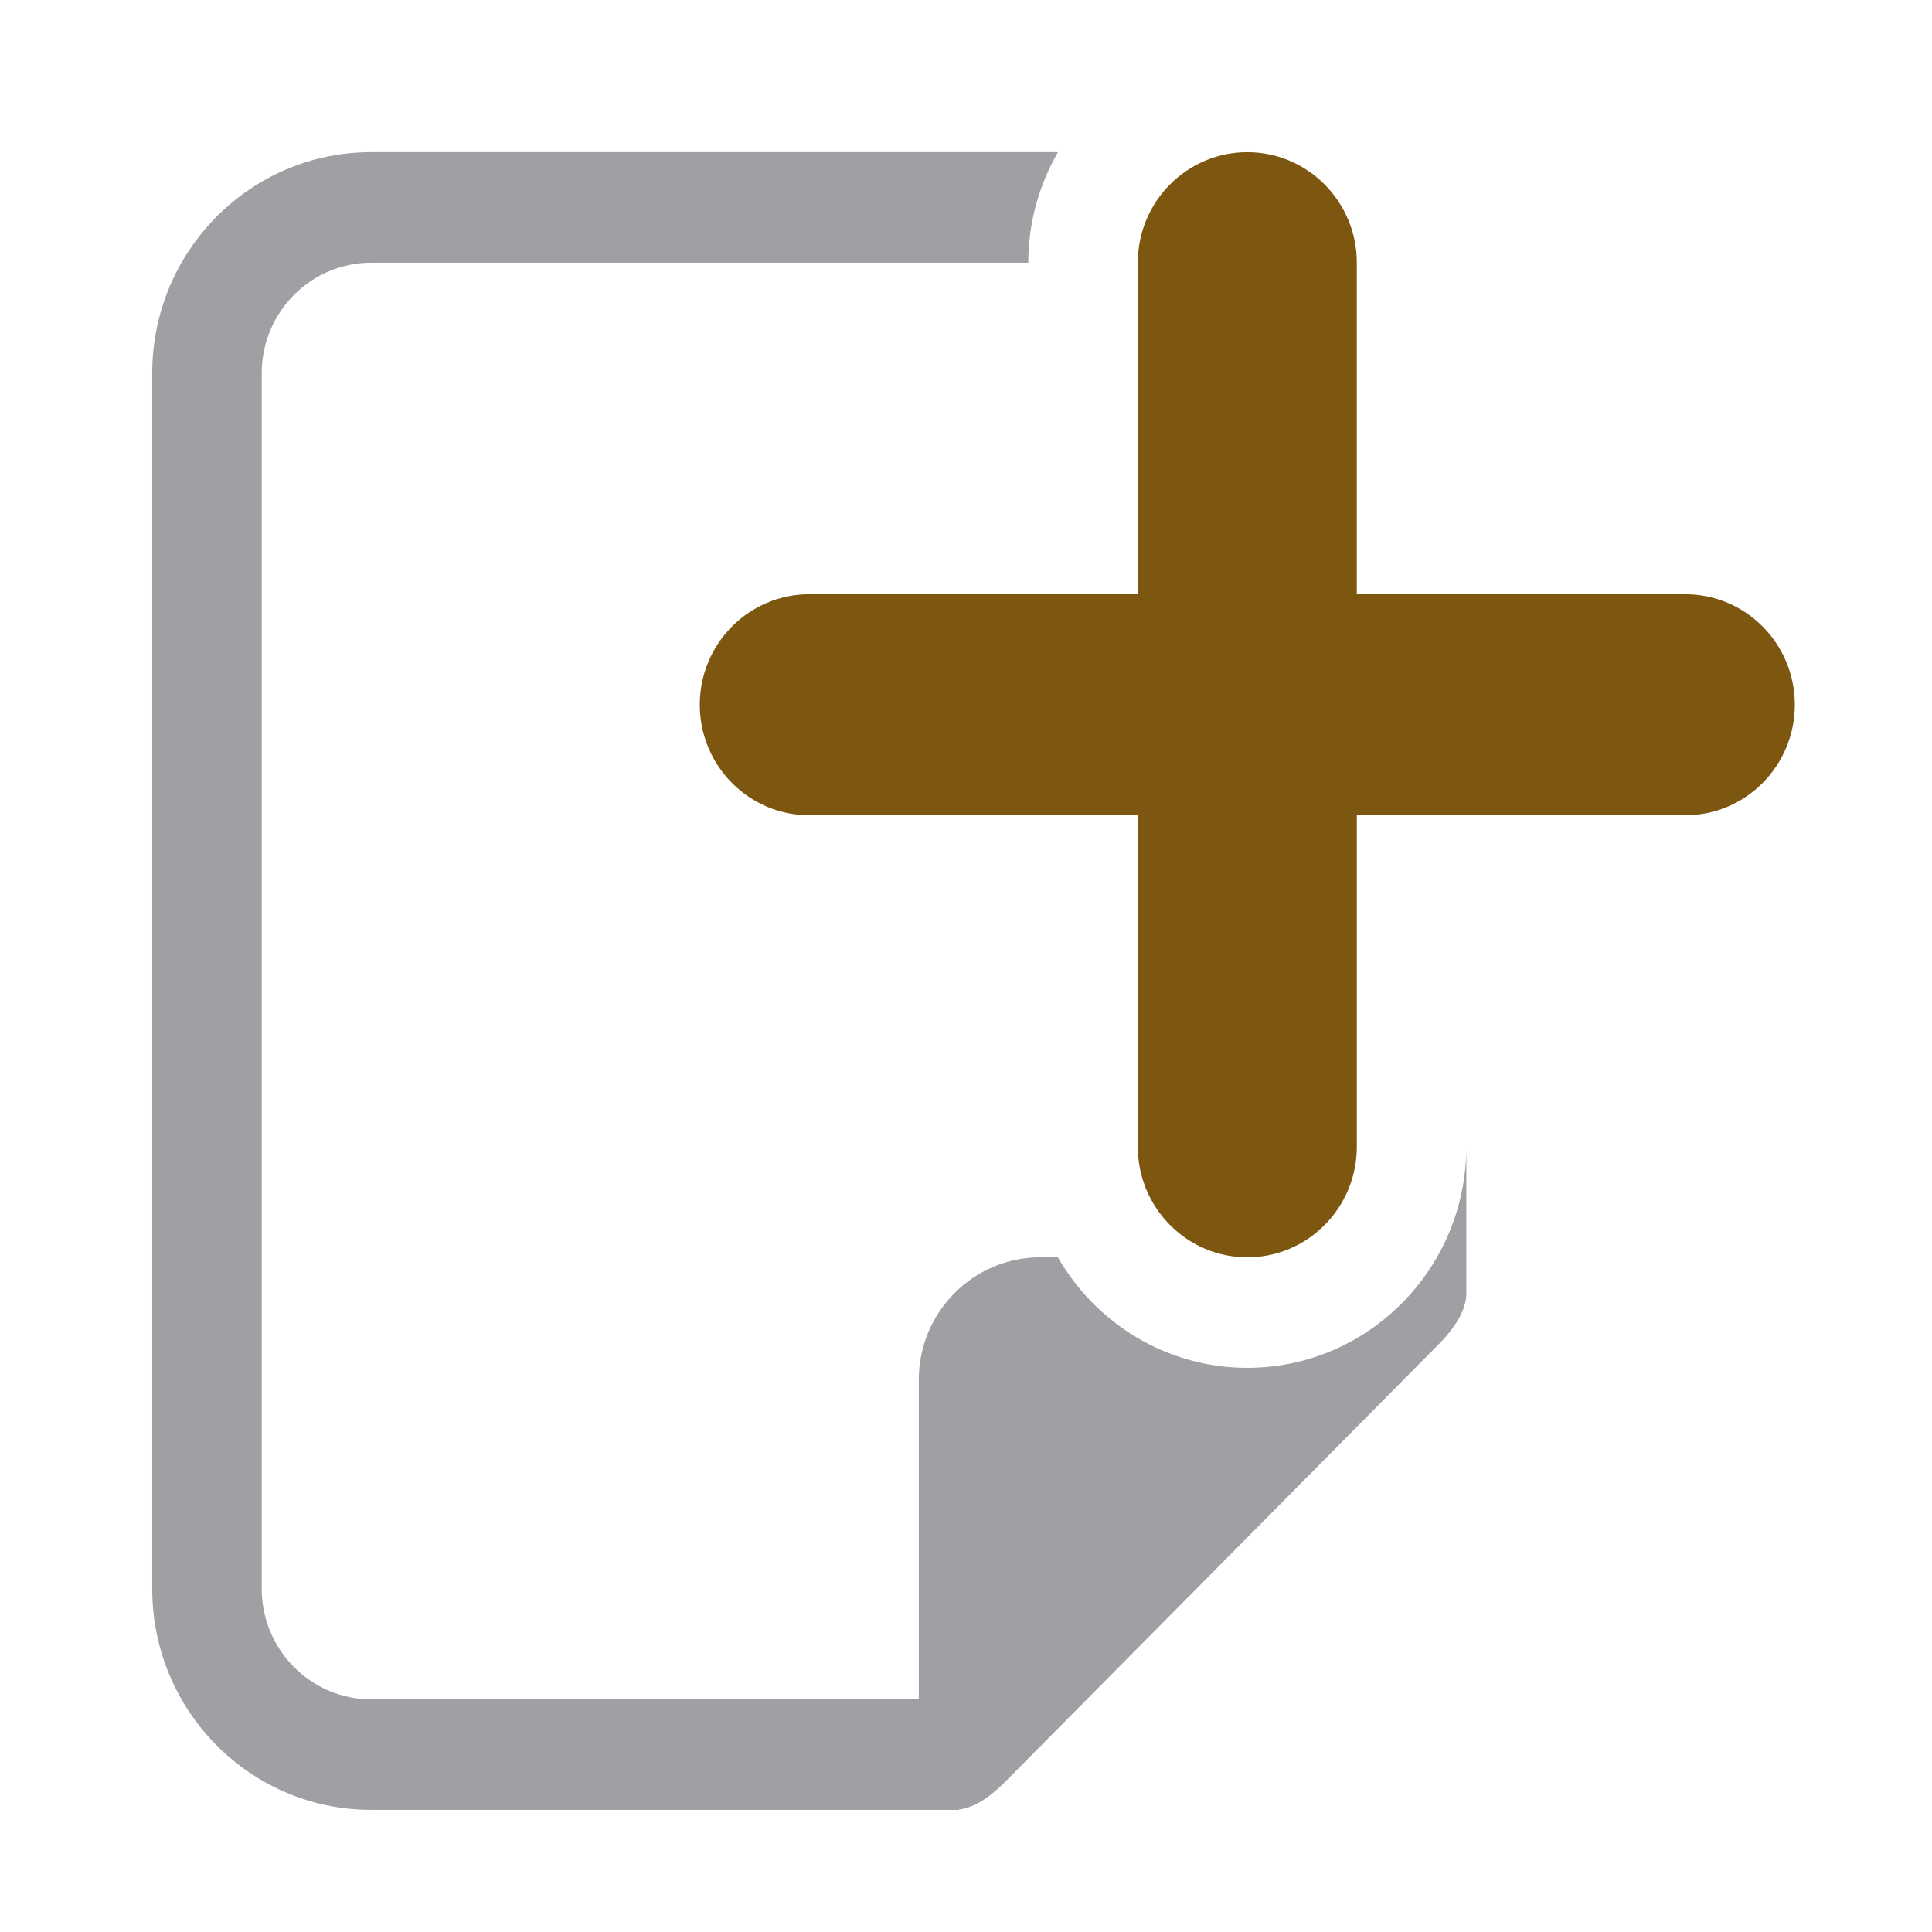
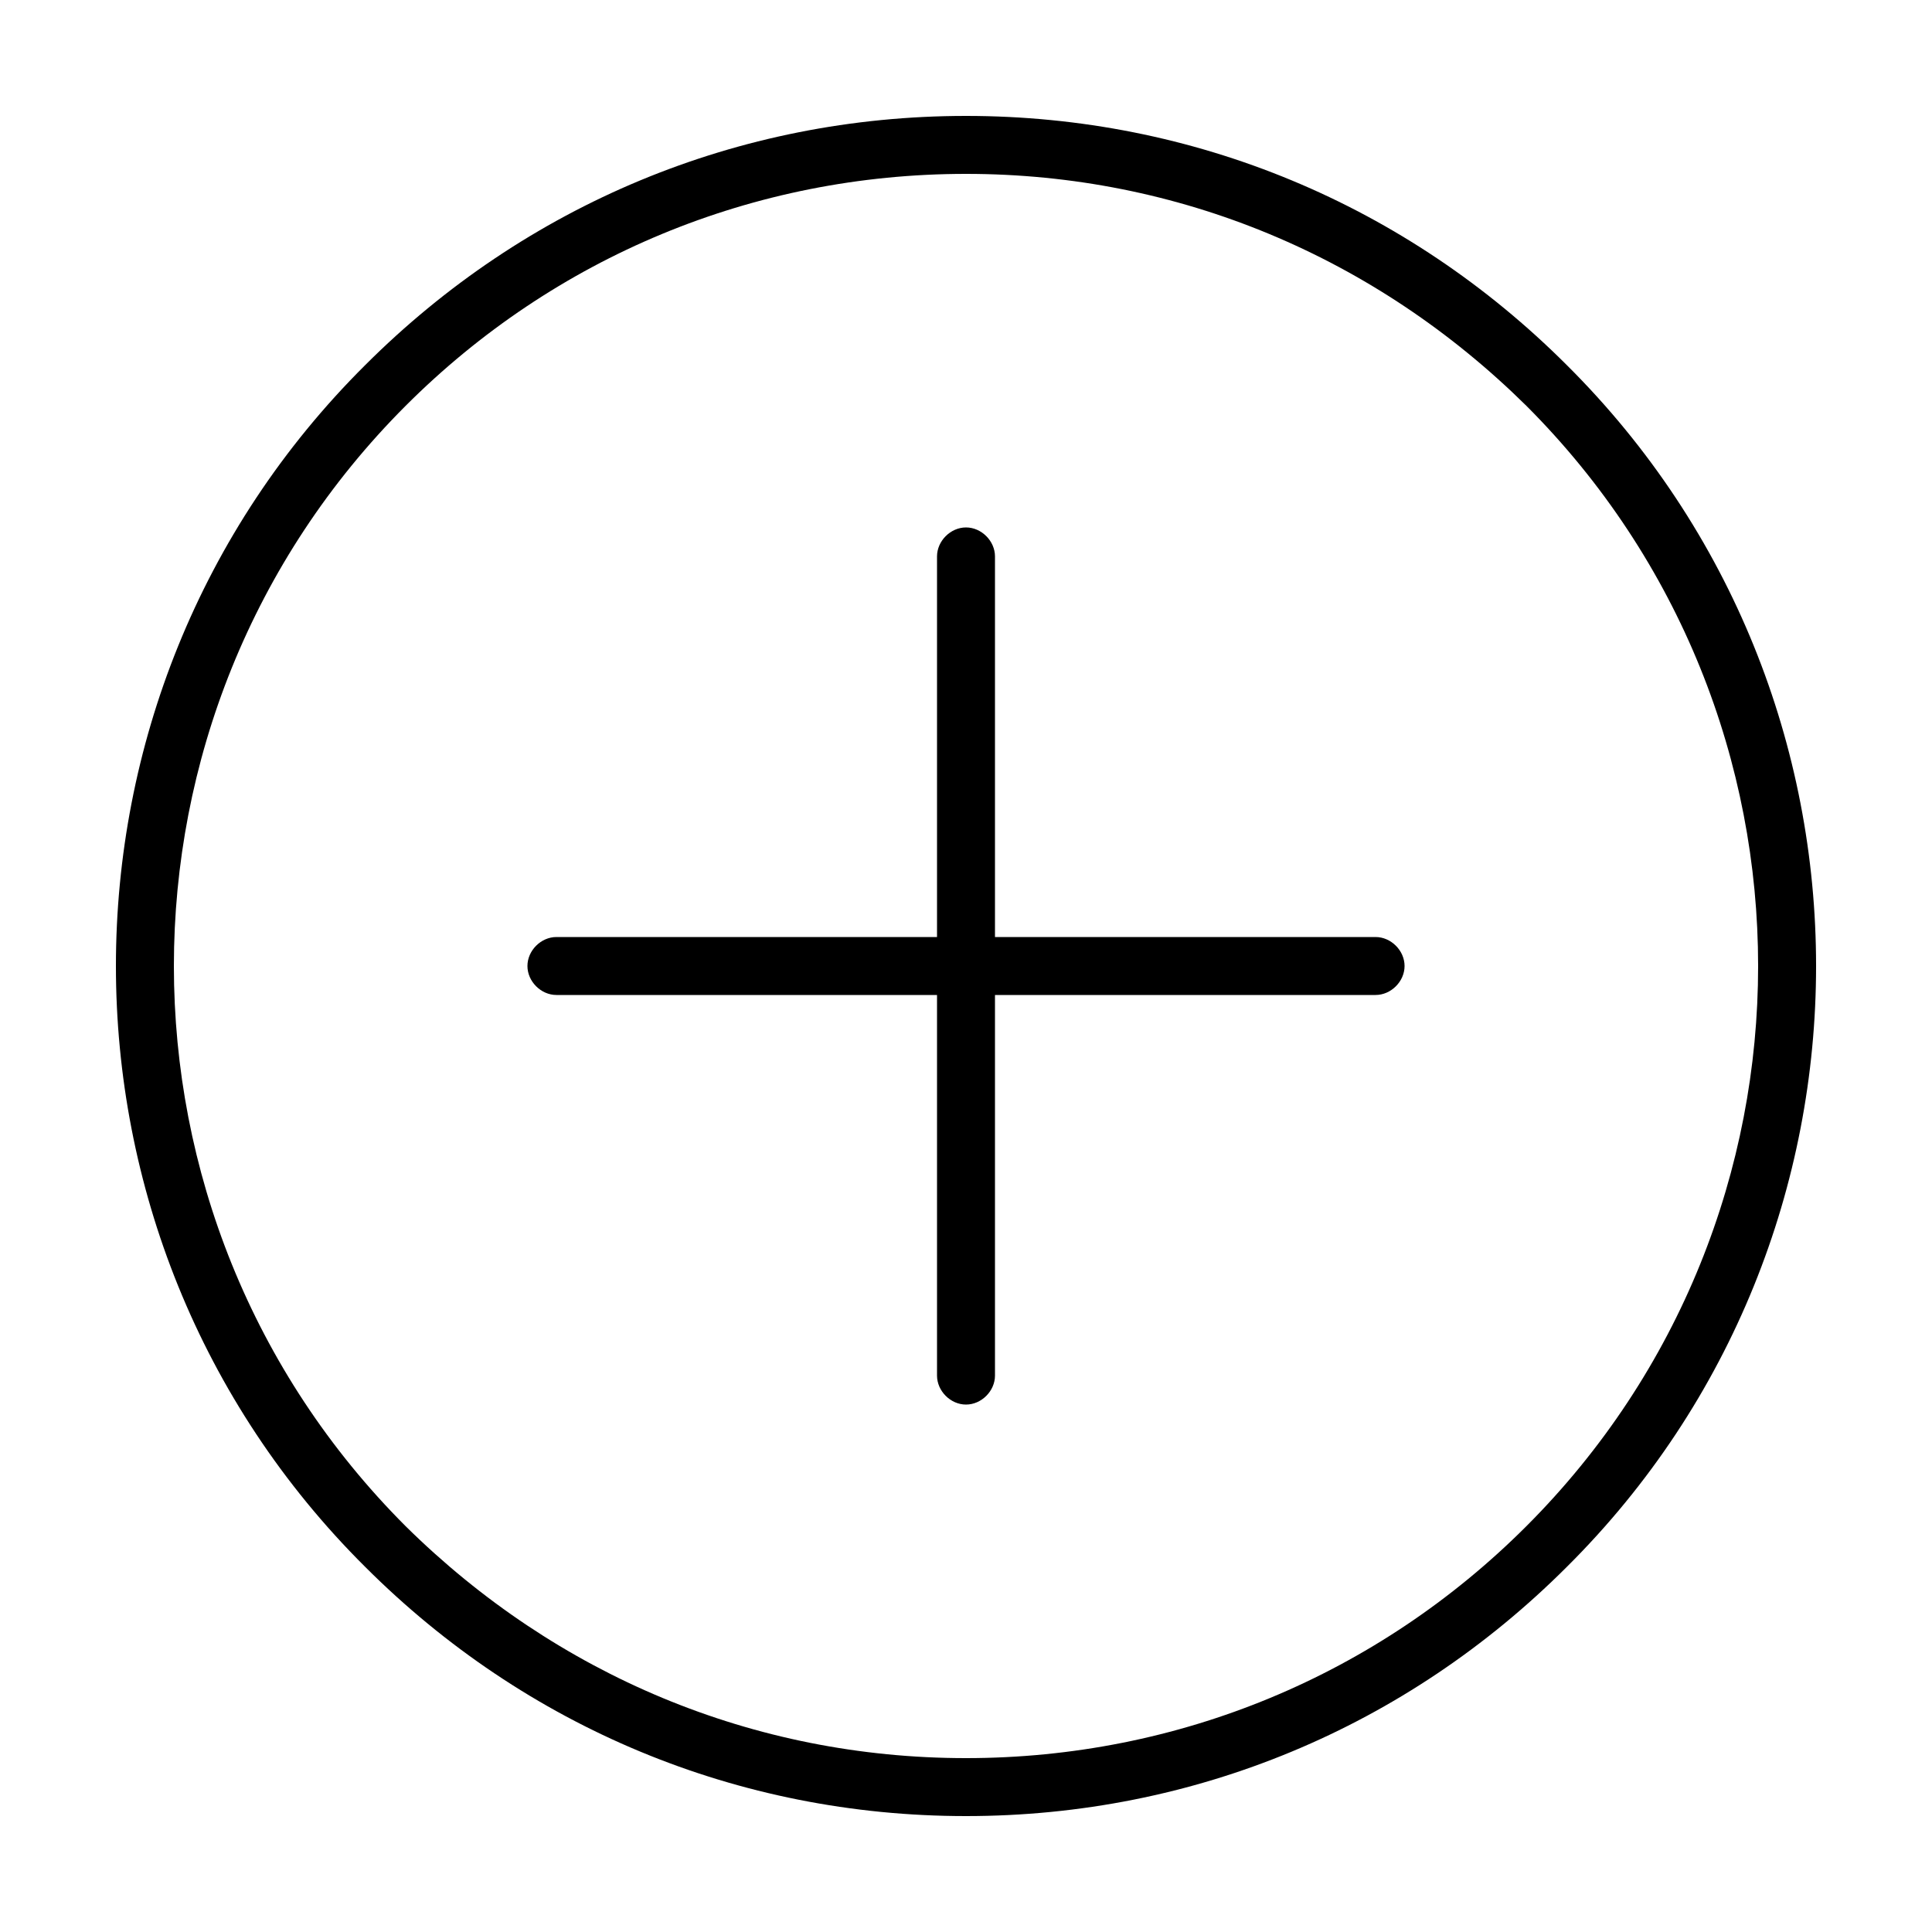
- <svg xmlns="http://www.w3.org/2000/svg" version="1.1" id="Layer_1" x="0px" y="0px" width="128px" height="128px" viewBox="0 0 128 128" enable-background="new 0 0 128 128" xml:space="preserve">
-   <g id="XMLID_43_">
-     <g>
-       <path fill="#7D560F" d="M89.893,54.014v21.965c0,4.034-3.25,7.322-7.255,7.322s-7.255-3.287-7.255-7.322V54.014H53.617    c-4.005,0-7.255-3.287-7.255-7.322c0-4.042,3.25-7.322,7.255-7.322h21.765V17.405c0-4.042,3.25-7.322,7.255-7.322    s7.255,3.28,7.255,7.322V39.37h21.765c4.005,0,7.255,3.28,7.255,7.322c0,4.034-3.25,7.322-7.255,7.322    C111.657,54.014,89.893,54.014,89.893,54.014z" />
-       <path fill="#A19FA4" d="M60.872,112.588V91.406c0-4.459,3.613-8.105,8.031-8.105h1.183c2.518,4.371,7.19,7.322,12.551,7.322    c8.002,0,14.51-6.568,14.51-14.644v9.884H97.14c-0.007,0.124-0.022,0.249-0.051,0.381c-0.015,0.059-0.029,0.117-0.044,0.176    c-0.029,0.095-0.058,0.183-0.087,0.278c-0.022,0.059-0.044,0.117-0.073,0.183c-0.051,0.117-0.109,0.242-0.174,0.366    c-0.015,0.029-0.029,0.066-0.051,0.095c-0.087,0.161-0.189,0.315-0.297,0.476c-0.036,0.059-0.073,0.11-0.116,0.161    c-0.087,0.124-0.181,0.242-0.283,0.366c-0.044,0.059-0.087,0.11-0.131,0.161c-0.152,0.168-0.305,0.344-0.479,0.52l-28.803,29.068    c-0.174,0.176-0.341,0.329-0.508,0.476c-0.058,0.051-0.109,0.095-0.167,0.139c-0.116,0.103-0.232,0.19-0.348,0.278    c-0.051,0.037-0.109,0.088-0.167,0.124c-0.145,0.103-0.283,0.19-0.421,0.271c-0.087,0.051-0.174,0.088-0.261,0.132    c-0.051,0.029-0.109,0.059-0.167,0.088c-0.094,0.044-0.196,0.081-0.29,0.117c-0.007,0.007-0.022,0.007-0.036,0.015    c-0.225,0.073-0.435,0.124-0.646,0.146h-0.007v0.029H24.596c-8.017,0-14.51-6.56-14.51-14.644v-80.54    c0-8.091,6.493-14.644,14.51-14.644h45.497c-1.241,2.153-1.966,4.649-1.966,7.322H24.596c-3.998,0-7.255,3.28-7.255,7.322v80.54    c0,4.034,3.258,7.322,7.255,7.322L60.872,112.588L60.872,112.588z" />
-     </g>
-   </g>
+ <svg xmlns="http://www.w3.org/2000/svg" version="1.1" x="0px" y="0px" viewBox="0 0 100 100" enable-background="new 0 0 100 100" xml:space="preserve">
+   <path d="M81.1,81.1C98.3,64,98.3,36,81.1,18.9C72.8,10.6,61.8,6,50,6s-22.8,4.6-31.1,12.9C1.7,36,1.7,64,18.9,81.1  C27.2,89.4,38.2,94,50,94S72.8,89.4,81.1,81.1z M21,21c7.7-7.7,18-12,29-12s21.2,4.3,29,12c16,16,16,42,0,58c-7.7,7.7-18,12-29,12  s-21.2-4.3-29-12C5,63,5,37,21,21z" />
+   <path d="M51.5,71.2V51.5h19.7c0.8,0,1.5-0.7,1.5-1.5s-0.7-1.5-1.5-1.5H51.5V28.8c0-0.8-0.7-1.5-1.5-1.5s-1.5,0.7-1.5,1.5v19.7H28.8  c-0.8,0-1.5,0.7-1.5,1.5s0.7,1.5,1.5,1.5h19.7v19.7c0,0.8,0.7,1.5,1.5,1.5S51.5,72,51.5,71.2z" />
</svg>
